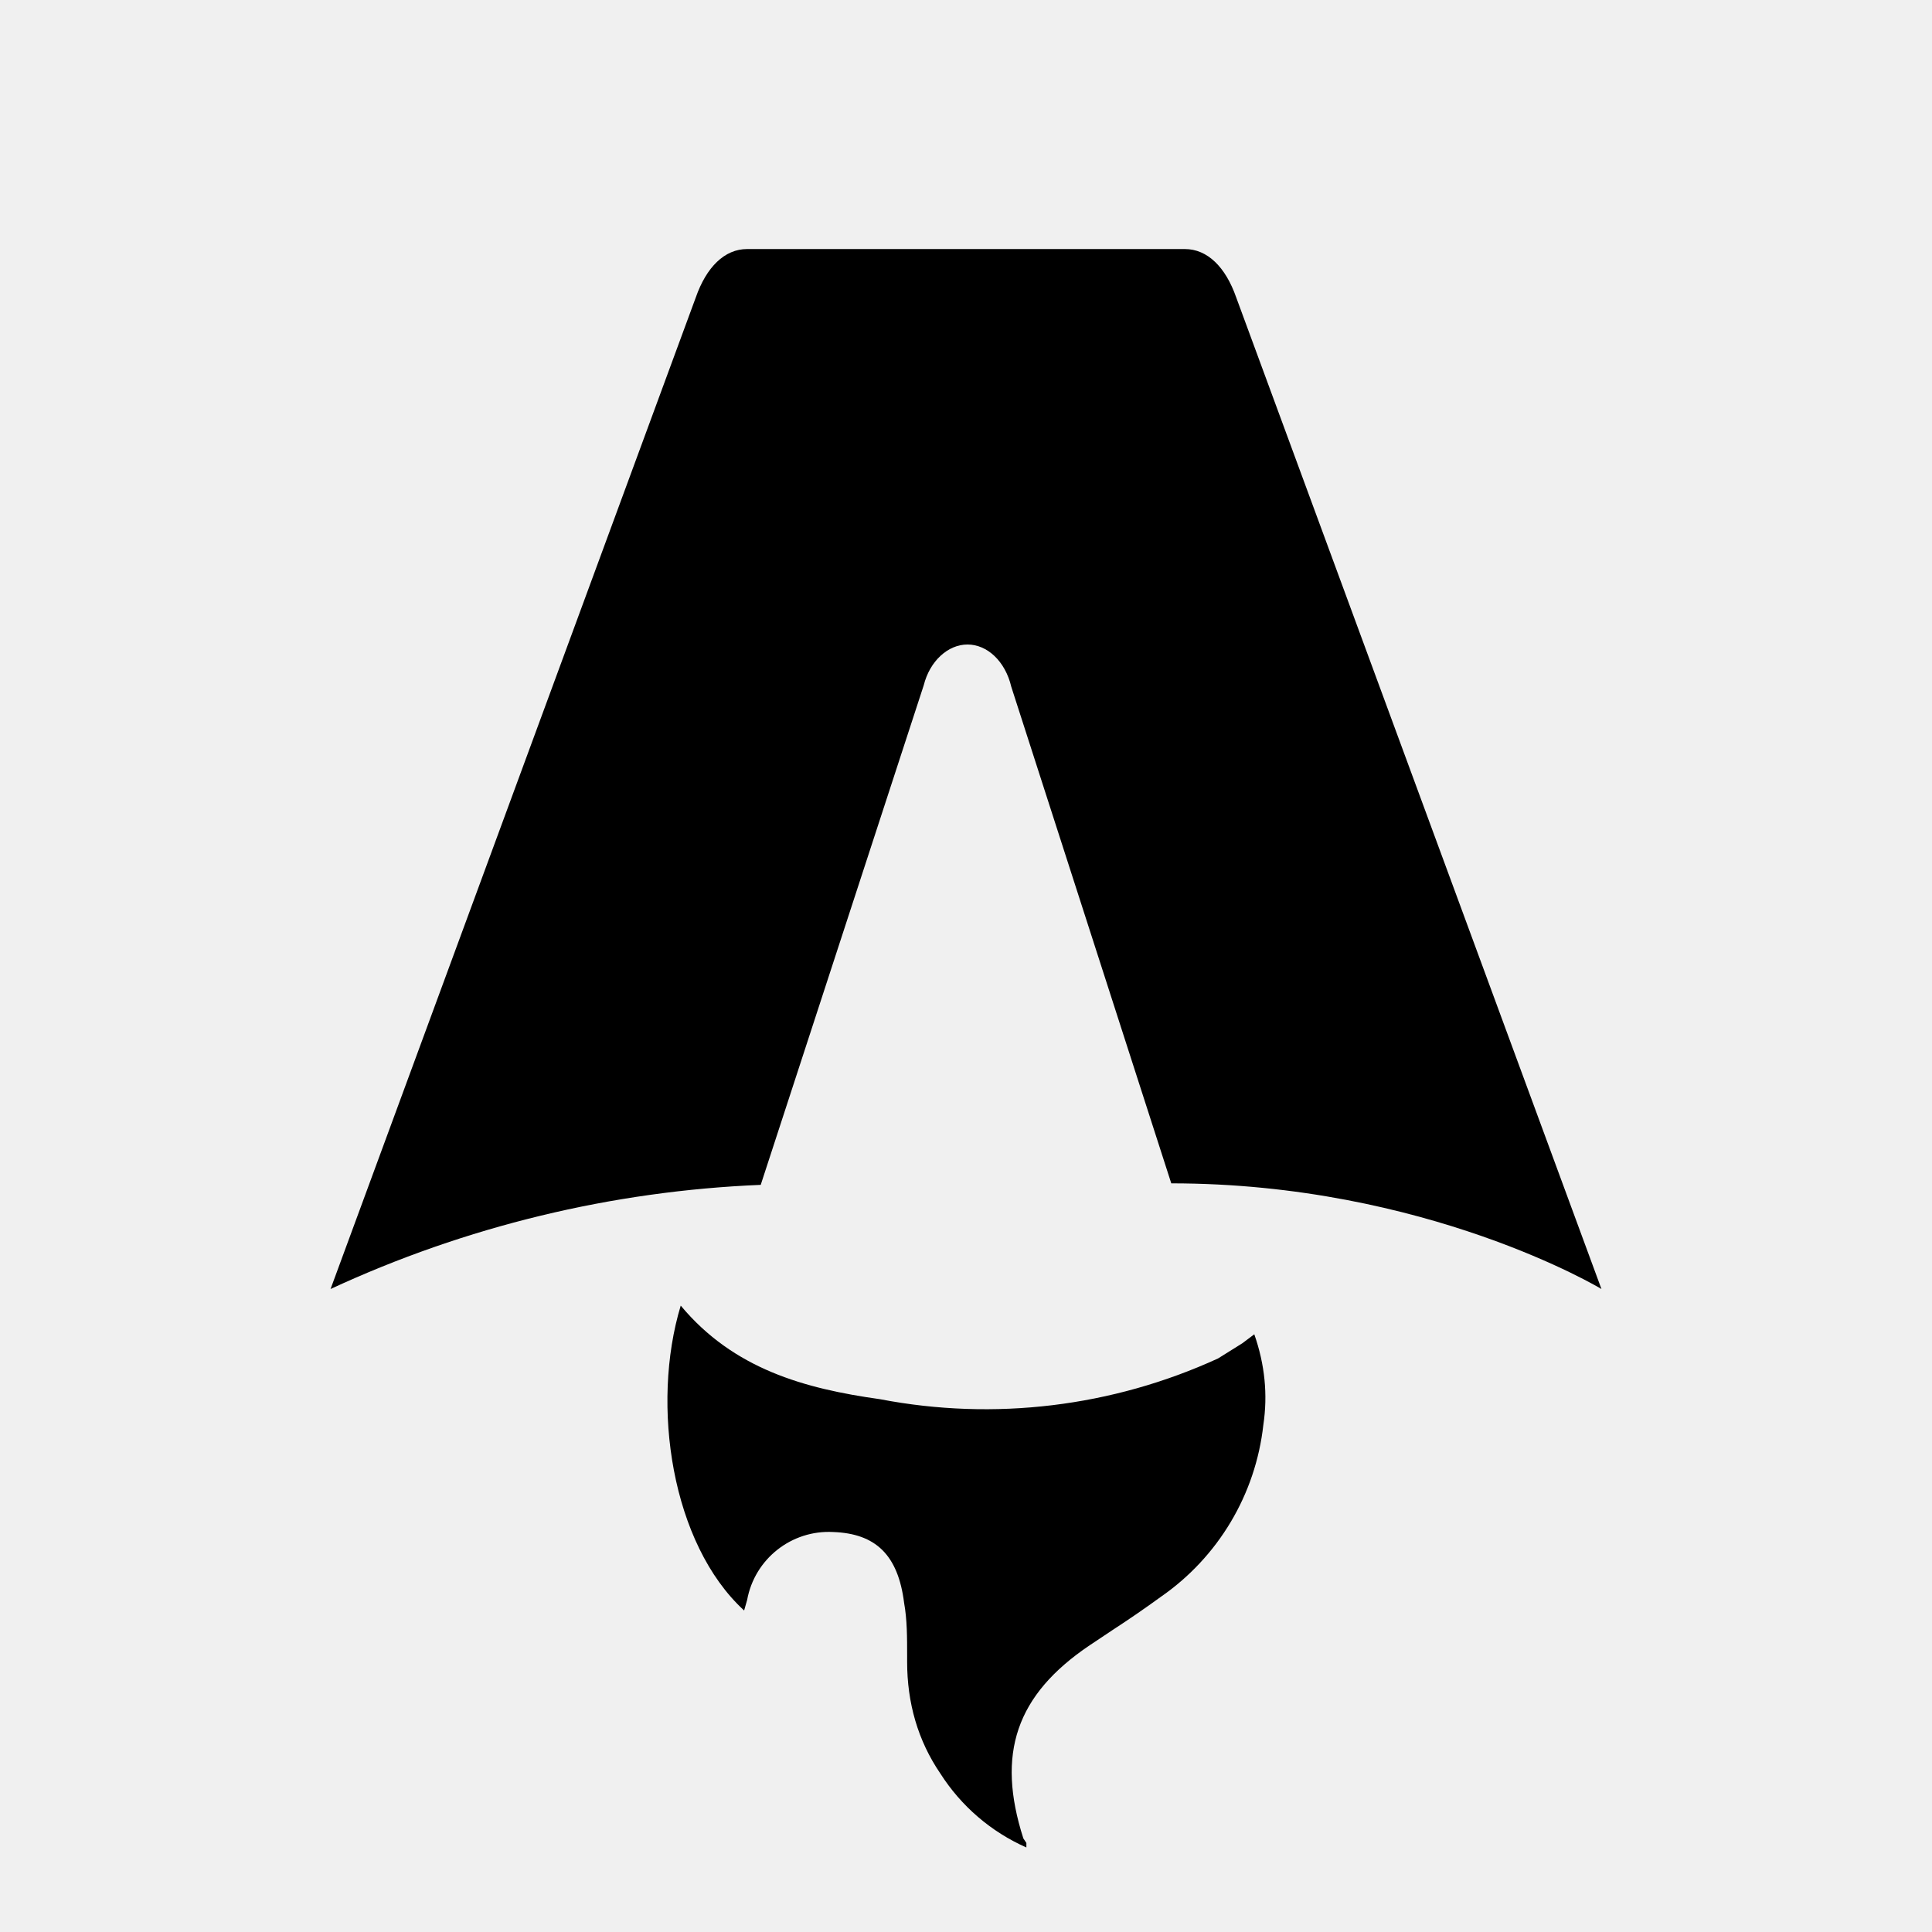
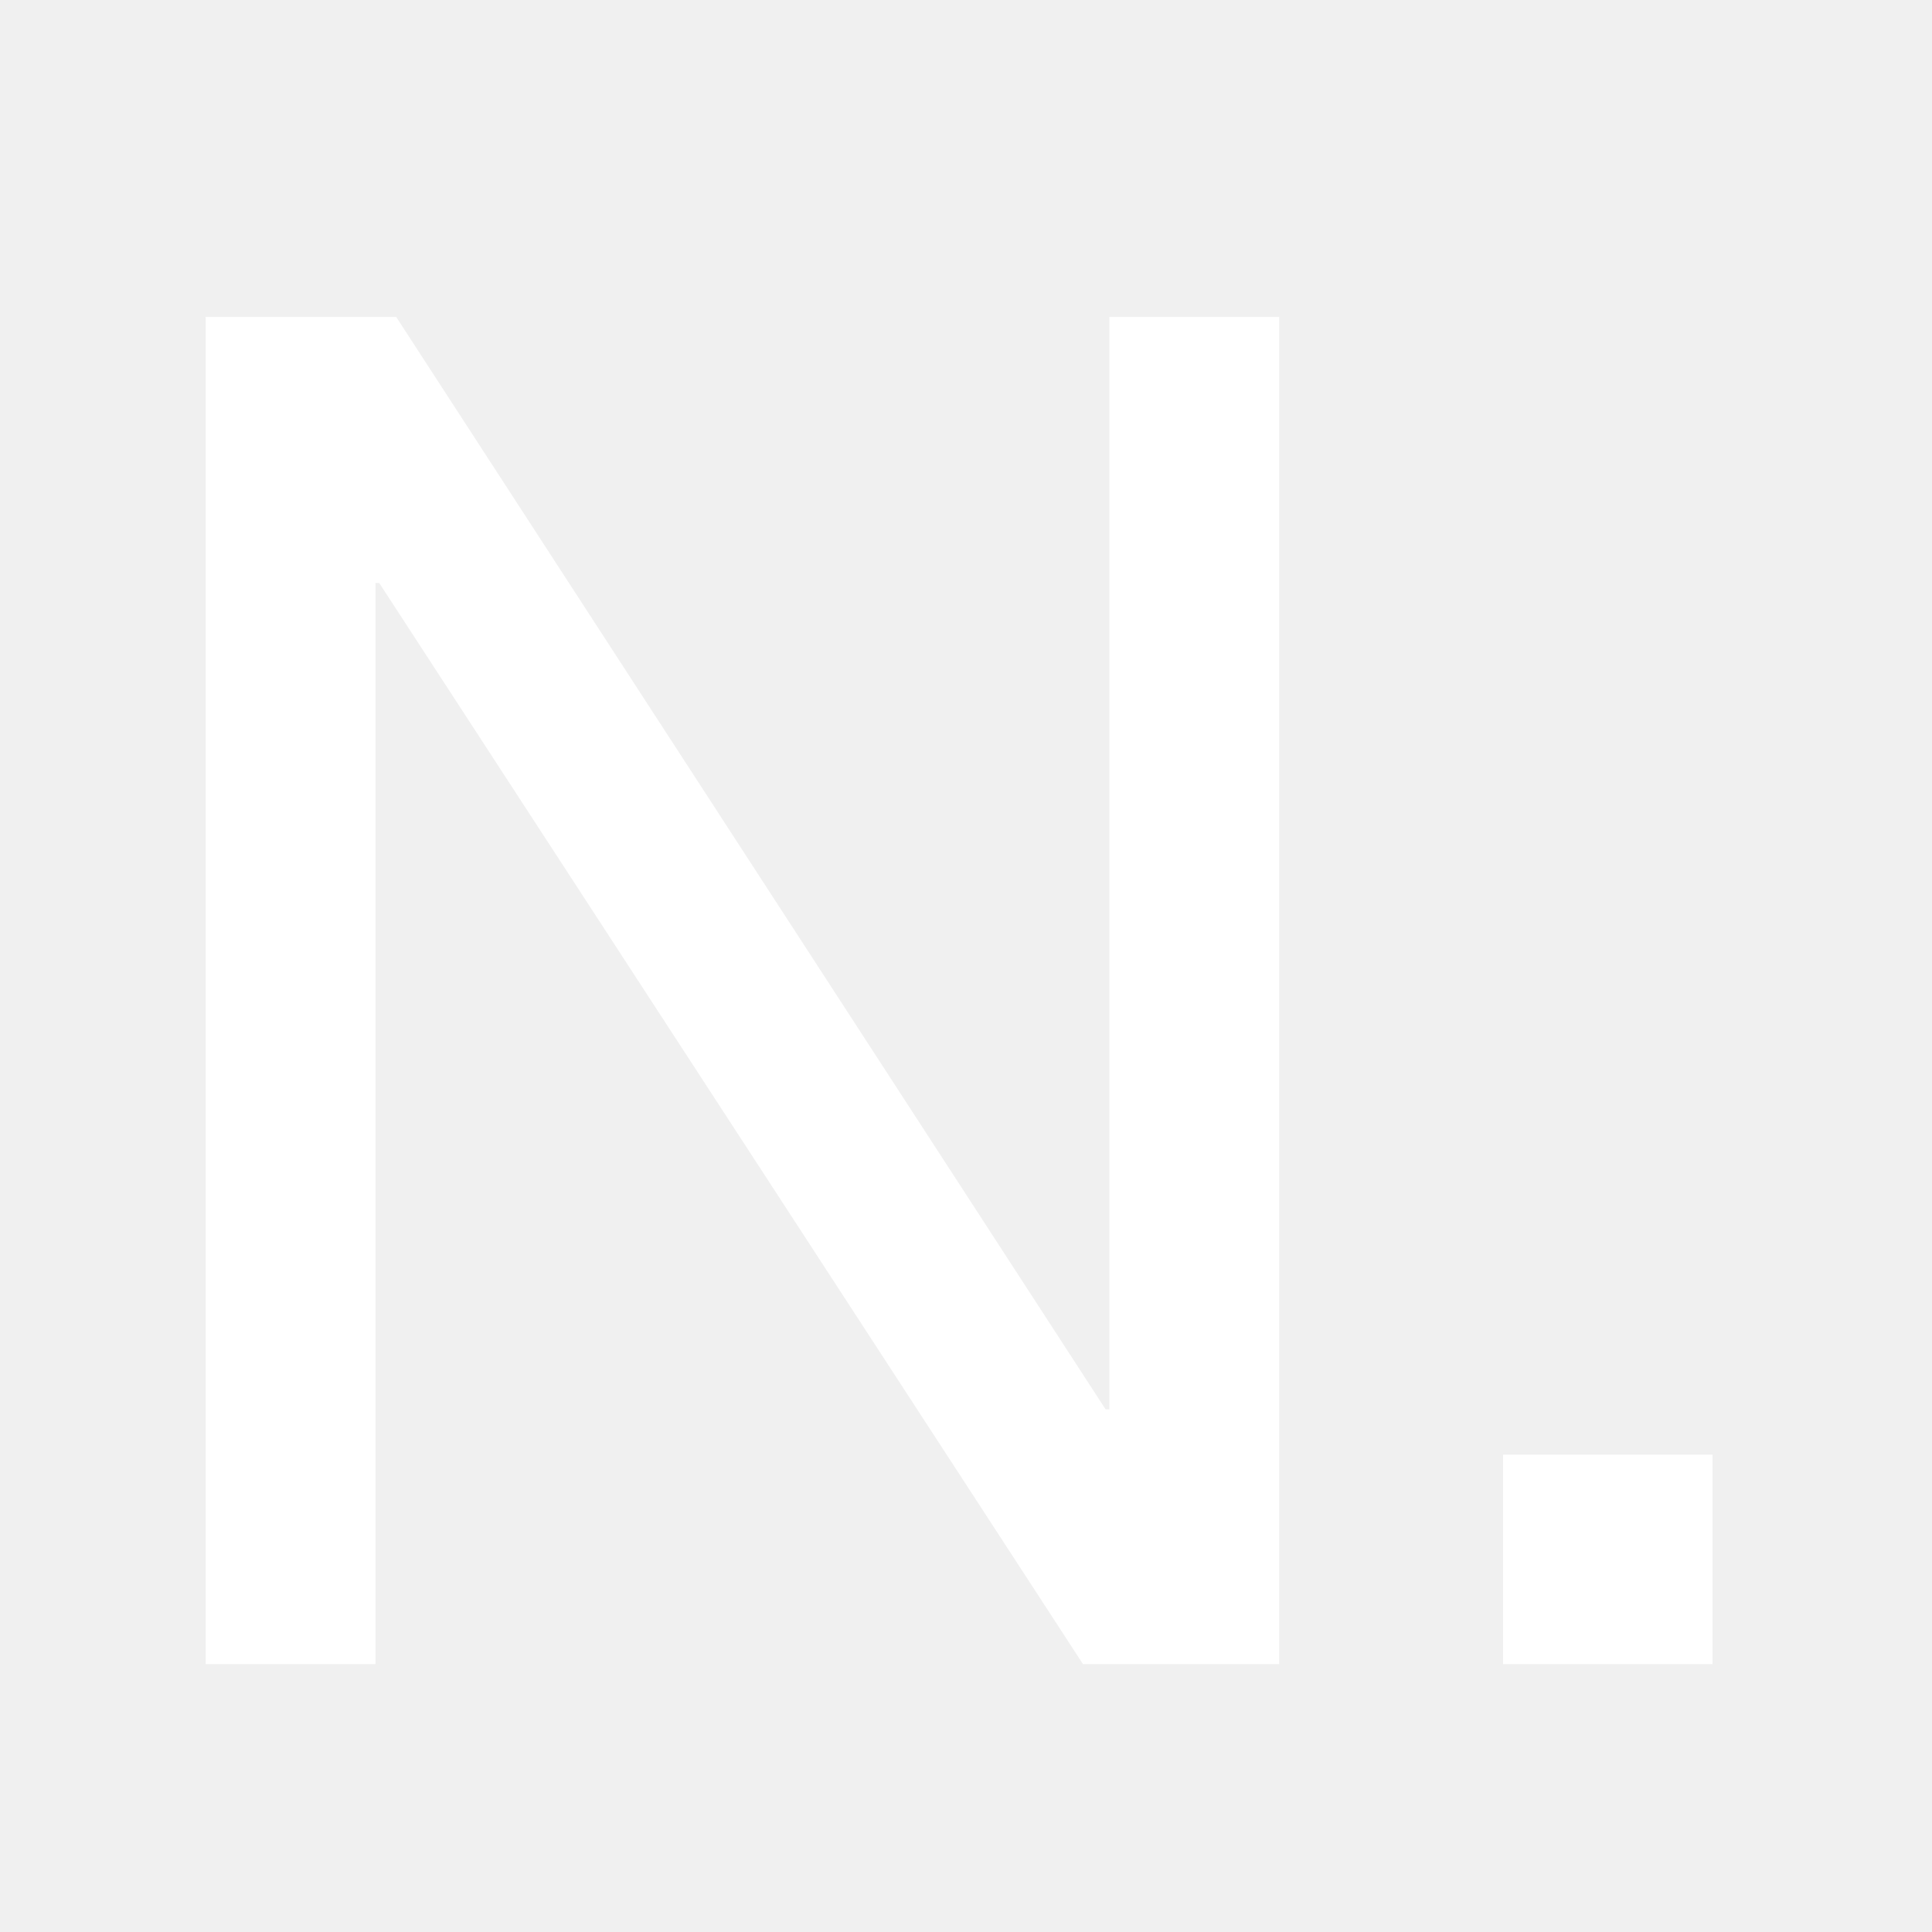
- <svg xmlns="http://www.w3.org/2000/svg" fill="none" viewBox="0 0 128 128">
-   <path d="M50.4 78.5a75.1 75.1 0 0 0-28.5 6.9l24.2-65.7c.7-2 1.9-3.2 3.4-3.2h29c1.5 0 2.7 1.2 3.4 3.2l24.2 65.7s-11.6-7-28.5-7L67 45.5c-.4-1.7-1.6-2.8-2.9-2.8-1.3 0-2.5 1.1-2.9 2.7L50.4 78.5Zm-1.1 28.2Zm-4.2-20.2c-2 6.6-.6 15.8 4.2 20.2a17.5 17.5 0 0 1 .2-.7 5.5 5.5 0 0 1 5.7-4.5c2.8.1 4.3 1.5 4.7 4.7.2 1.1.2 2.3.2 3.5v.4c0 2.7.7 5.2 2.2 7.4a13 13 0 0 0 5.7 4.9v-.3l-.2-.3c-1.8-5.6-.5-9.5 4.4-12.8l1.5-1a73 73 0 0 0 3.2-2.2 16 16 0 0 0 6.8-11.4c.3-2 .1-4-.6-6l-.8.6-1.6 1a37 37 0 0 1-22.4 2.7c-5-.7-9.7-2-13.2-6.2Z" />
-   <style>
-         path { fill: #000; }
-         @media (prefers-color-scheme: dark) {
-             path { fill: #FFF; }
-         }
-     </style>
+ <svg xmlns="http://www.w3.org/2000/svg" width="512" height="512" viewBox="0 0 512 512" fill="none">
+   <path d="M54.5 84H105L293 373.5H294V84H339V441H287L100.5 154.5H99.5V441H54.5V84ZM398.34 385.5H453.84V441H398.34V385.5Z" fill="white" />
</svg>
